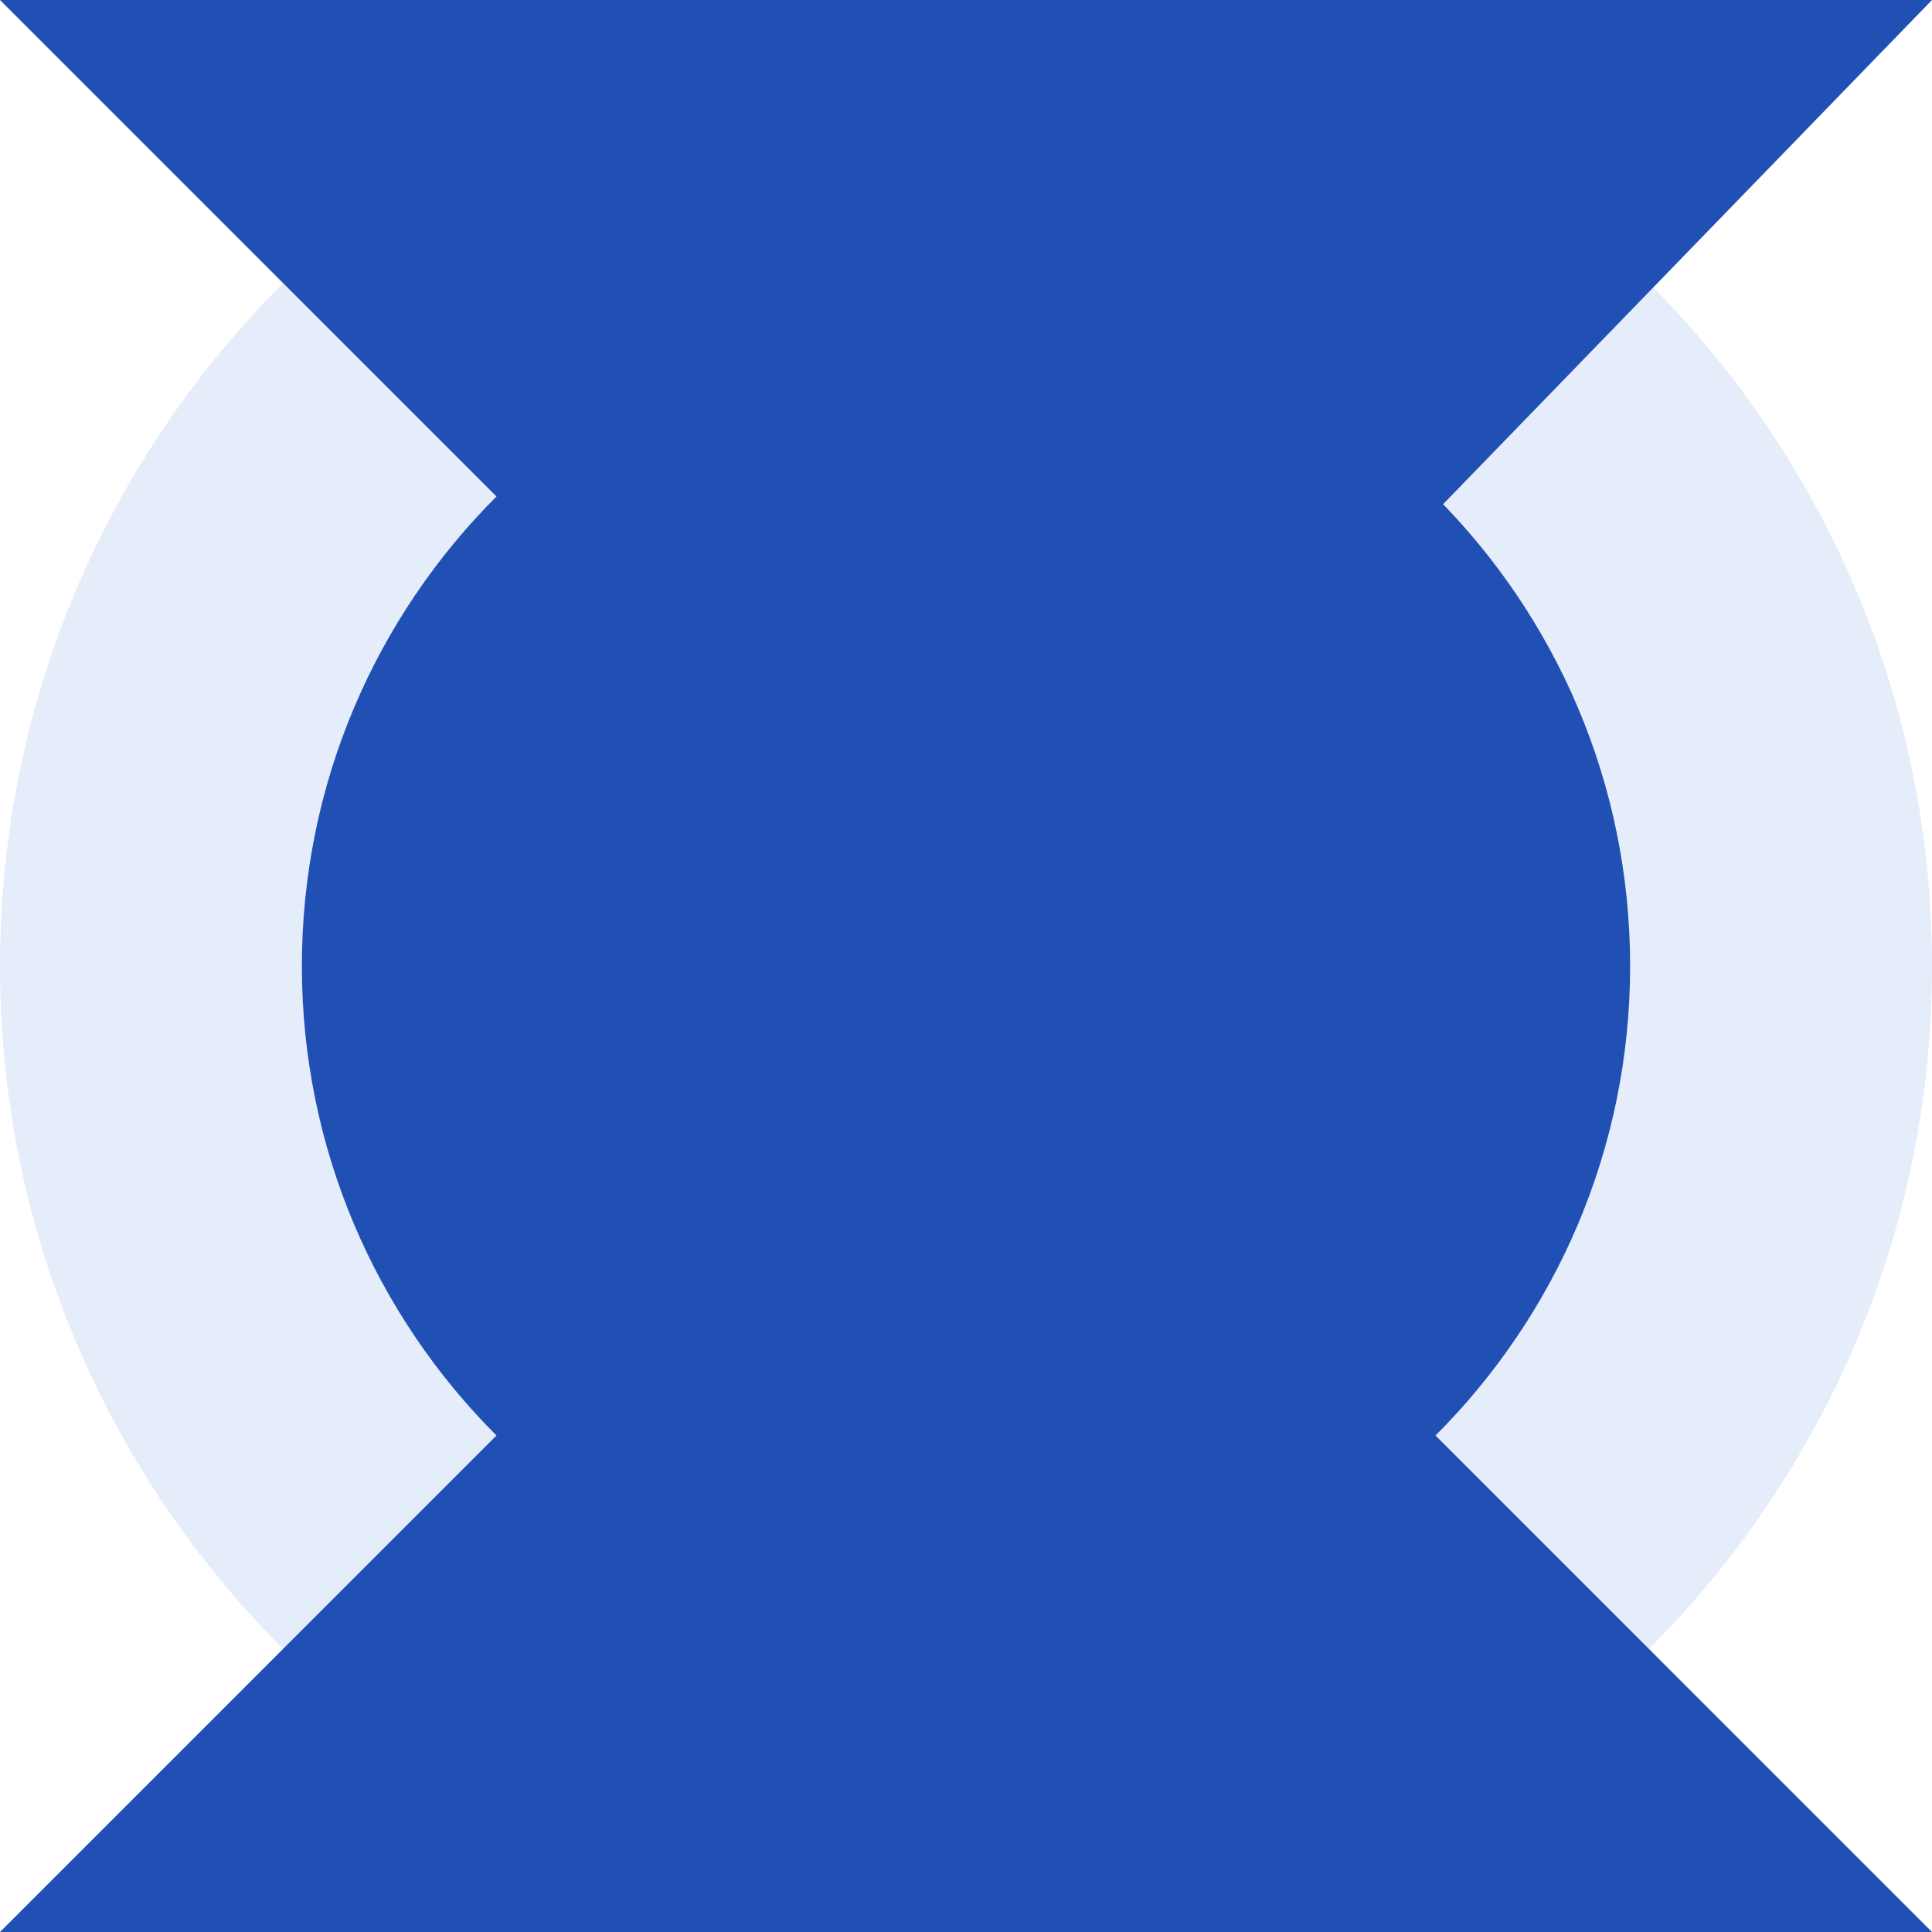
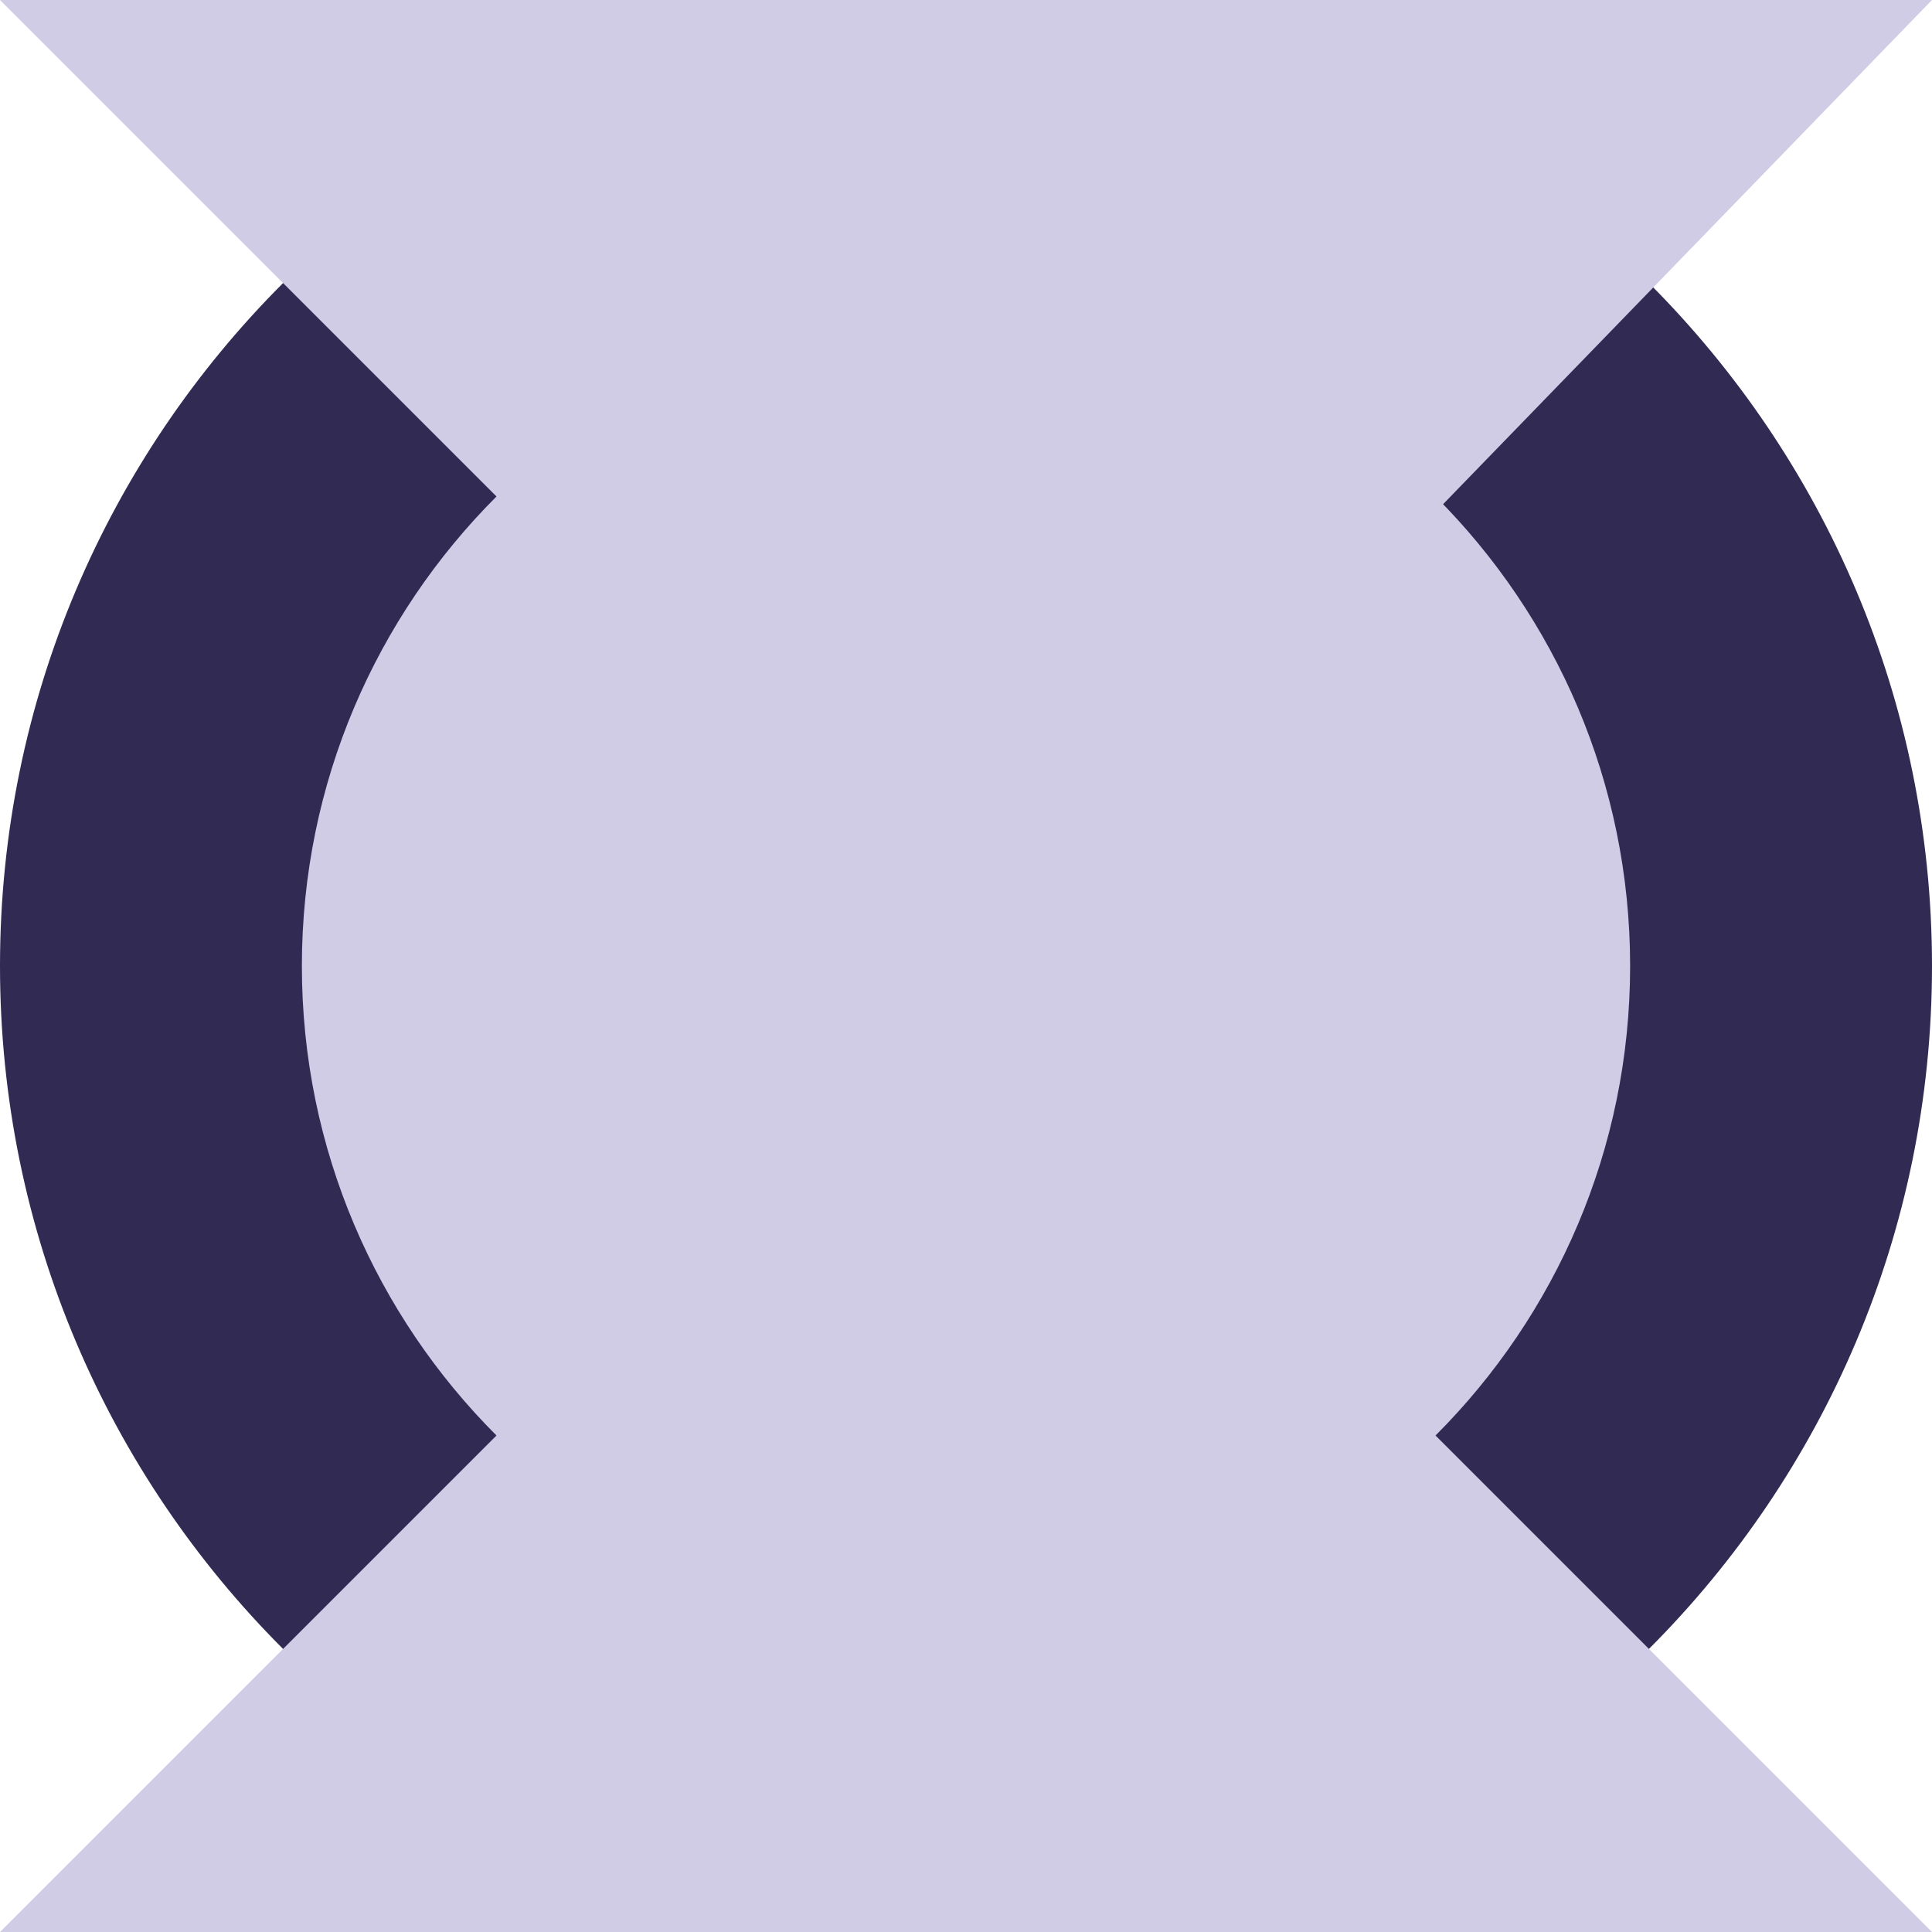
<svg xmlns="http://www.w3.org/2000/svg" xmlns:xlink="http://www.w3.org/1999/xlink" version="1.1" preserveAspectRatio="xMidYMid meet" viewBox="0 0 640 640" width="640" height="640">
  <defs>
    <path d="M640 320C640 496.61 496.61 640 320 640C143.38 640 0 496.61 0 320C0 143.39 143.38 0 320 0C496.61 0 640 143.39 640 320Z" id="b15QU7HHBW" />
    <path d="M540 320C540 441.42 441.42 540 320 540C198.58 540 100 441.42 100 320C100 198.58 198.58 100 320 100C441.42 100 540 198.58 540 320Z" id="a2g8hZlxJJ" />
    <path d="M320 320L0 0L320 0L320 320Z" id="dJs2lsu8d" />
    <path d="M320 330L640 0L320 0L320 330Z" id="begNfFzyJ" />
    <path d="M320 320L640 640L320 640L320 320Z" id="b1tUsPU3f0" />
    <path d="M0 640L320 320L320 640L0 640Z" id="e2Jf8zLr0M" />
  </defs>
  <g>
    <g>
      <g>
-         <use xlink:href="#b15QU7HHBW" opacity="1" fill="#E5ECFA" fill-opacity="1" />
+         <use xlink:href="#b15QU7HHBW" opacity="1" fill="#312b54" fill-opacity="1" />
      </g>
      <g>
-         <use xlink:href="#a2g8hZlxJJ" opacity="1" fill="#2050B4" fill-opacity="1" />
+         <use xlink:href="#a2g8hZlxJJ" opacity="1" fill="#D0CCE5" fill-opacity="1" />
      </g>
      <g>
-         <use xlink:href="#dJs2lsu8d" opacity="1" fill="#2050B4" fill-opacity="1" />
+         <use xlink:href="#dJs2lsu8d" opacity="1" fill="#D0CCE5" fill-opacity="1" />
      </g>
      <g>
-         <use xlink:href="#begNfFzyJ" opacity="1" fill="#2050B4" fill-opacity="1" />
+         <use xlink:href="#begNfFzyJ" opacity="1" fill="#D0CCE5" fill-opacity="1" />
      </g>
      <g>
-         <use xlink:href="#b1tUsPU3f0" opacity="1" fill="#2050B4" fill-opacity="1" />
+         <use xlink:href="#b1tUsPU3f0" opacity="1" fill="#D0CCE5" fill-opacity="1" />
      </g>
      <g>
-         <use xlink:href="#e2Jf8zLr0M" opacity="1" fill="#2050B4" fill-opacity="1" />
+         <use xlink:href="#e2Jf8zLr0M" opacity="1" fill="#D0CCE5" fill-opacity="1" />
      </g>
    </g>
  </g>
</svg>
